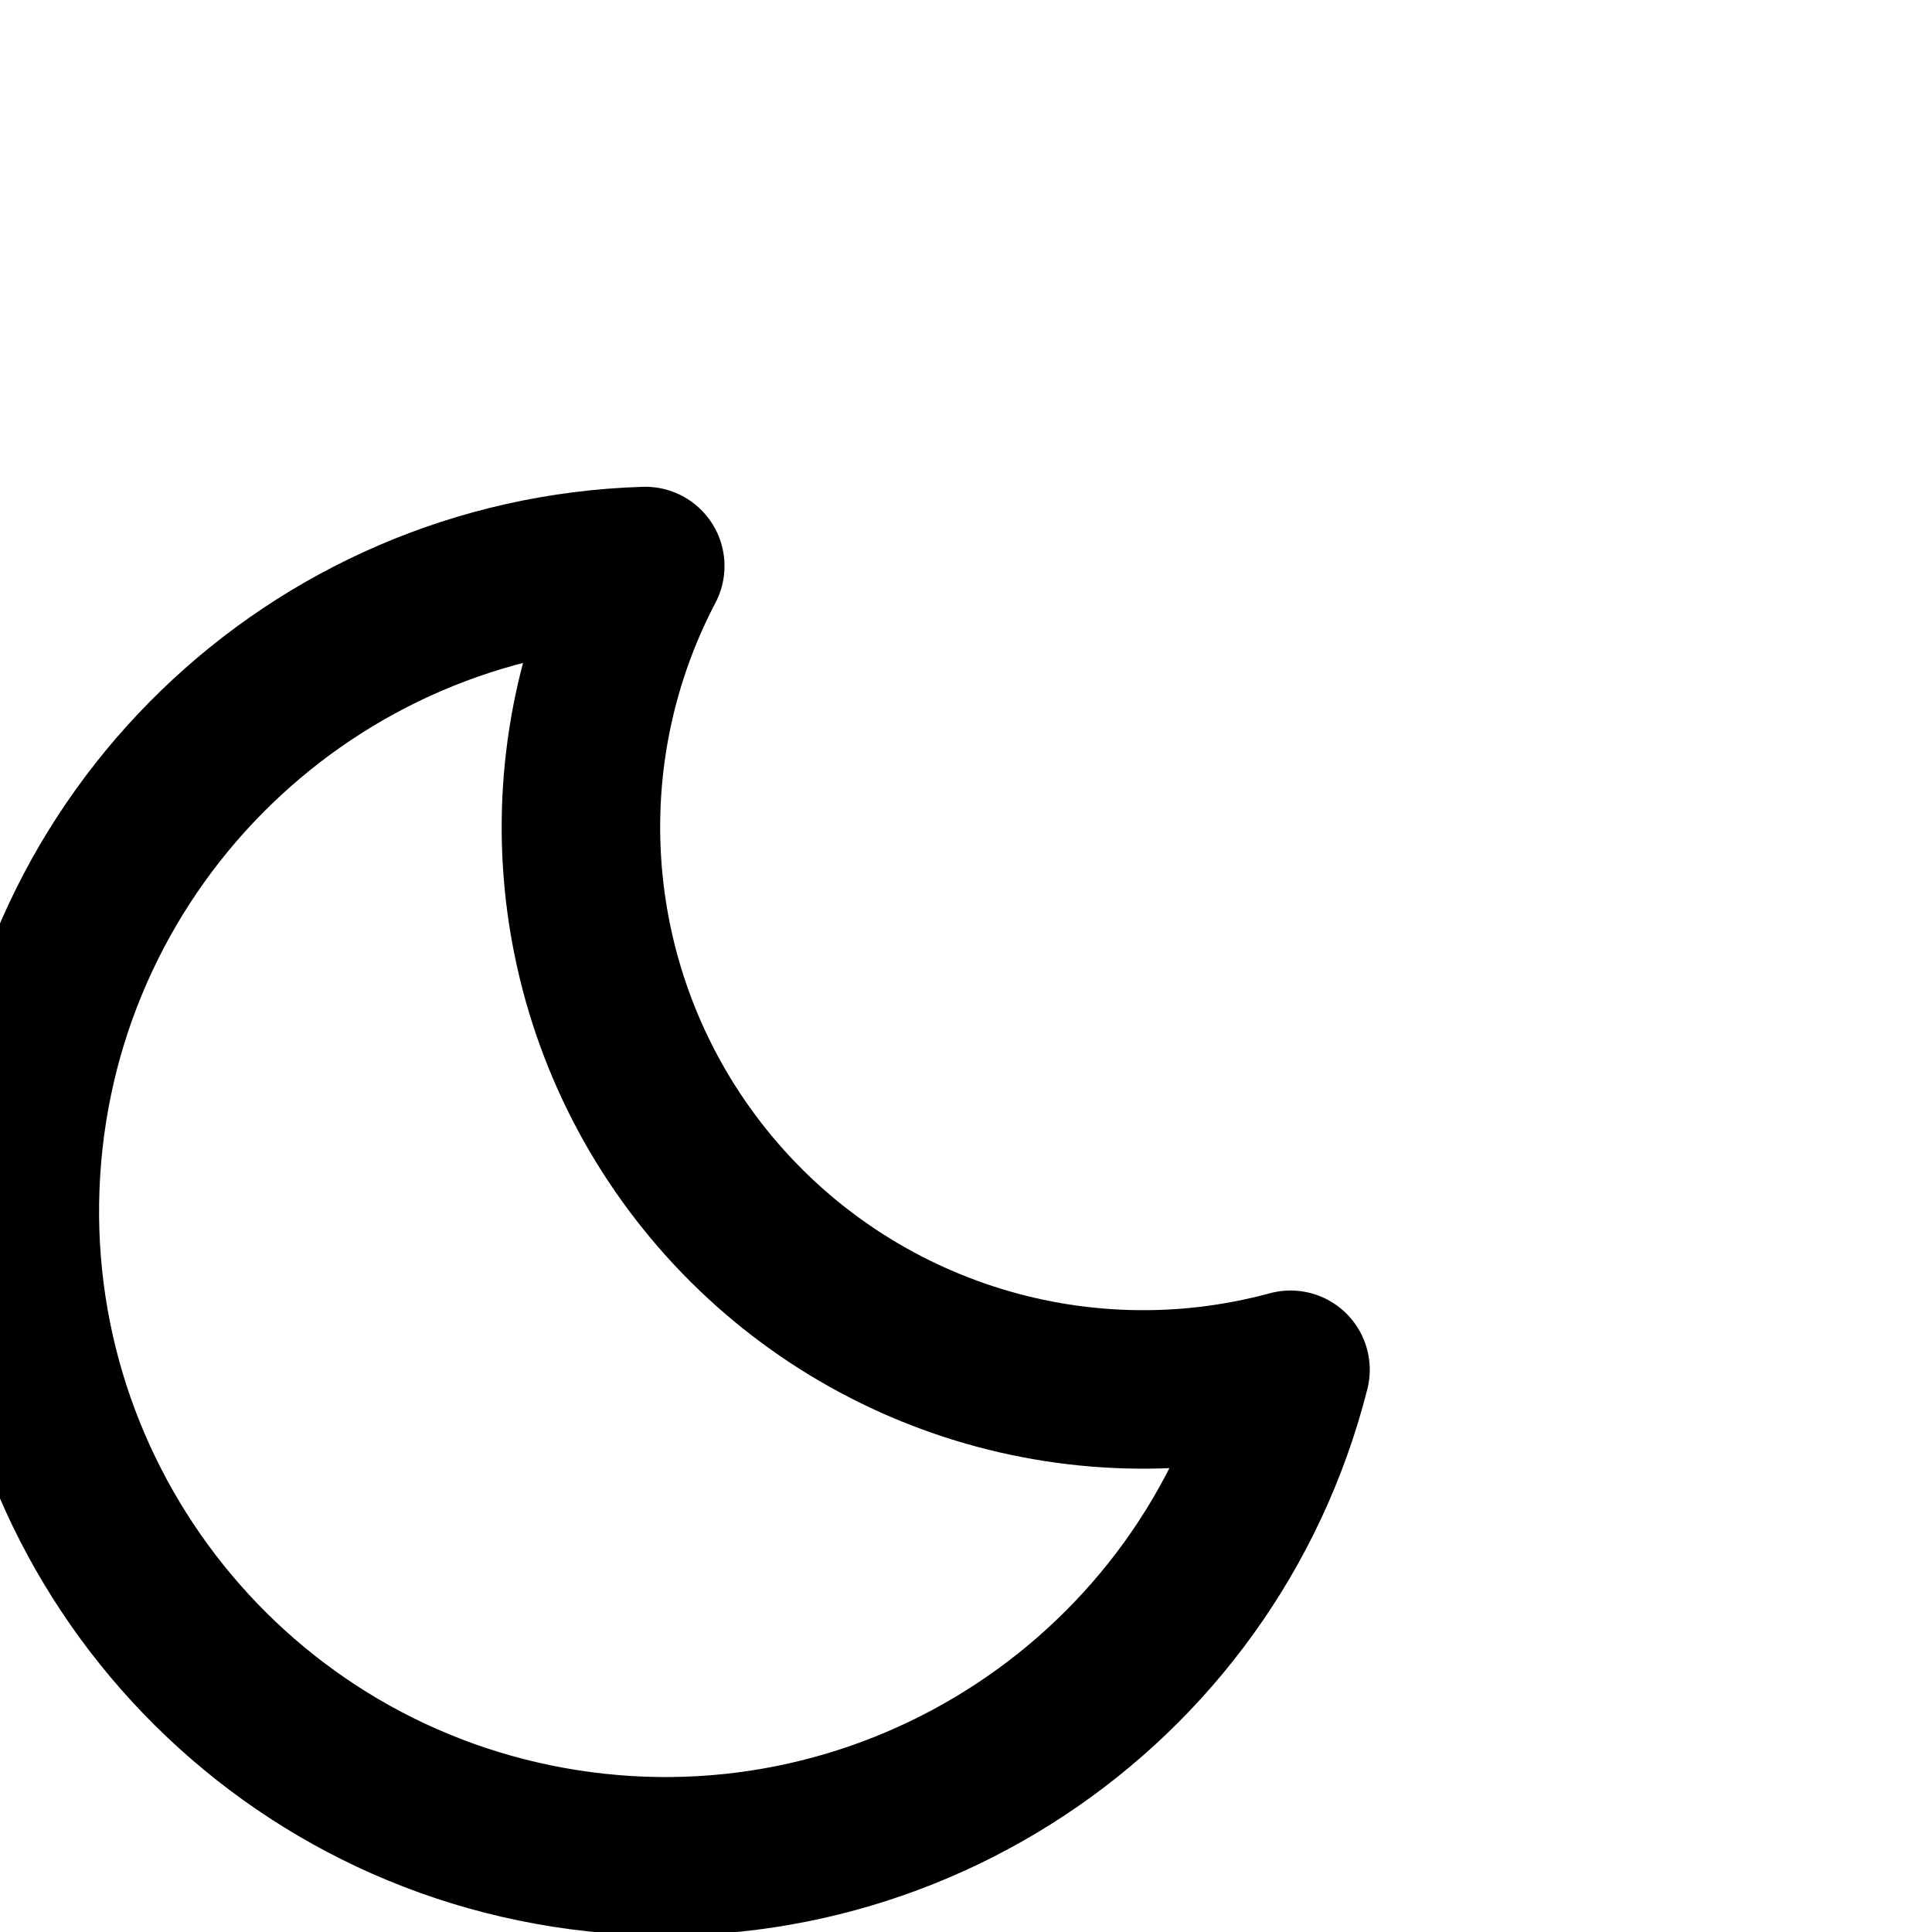
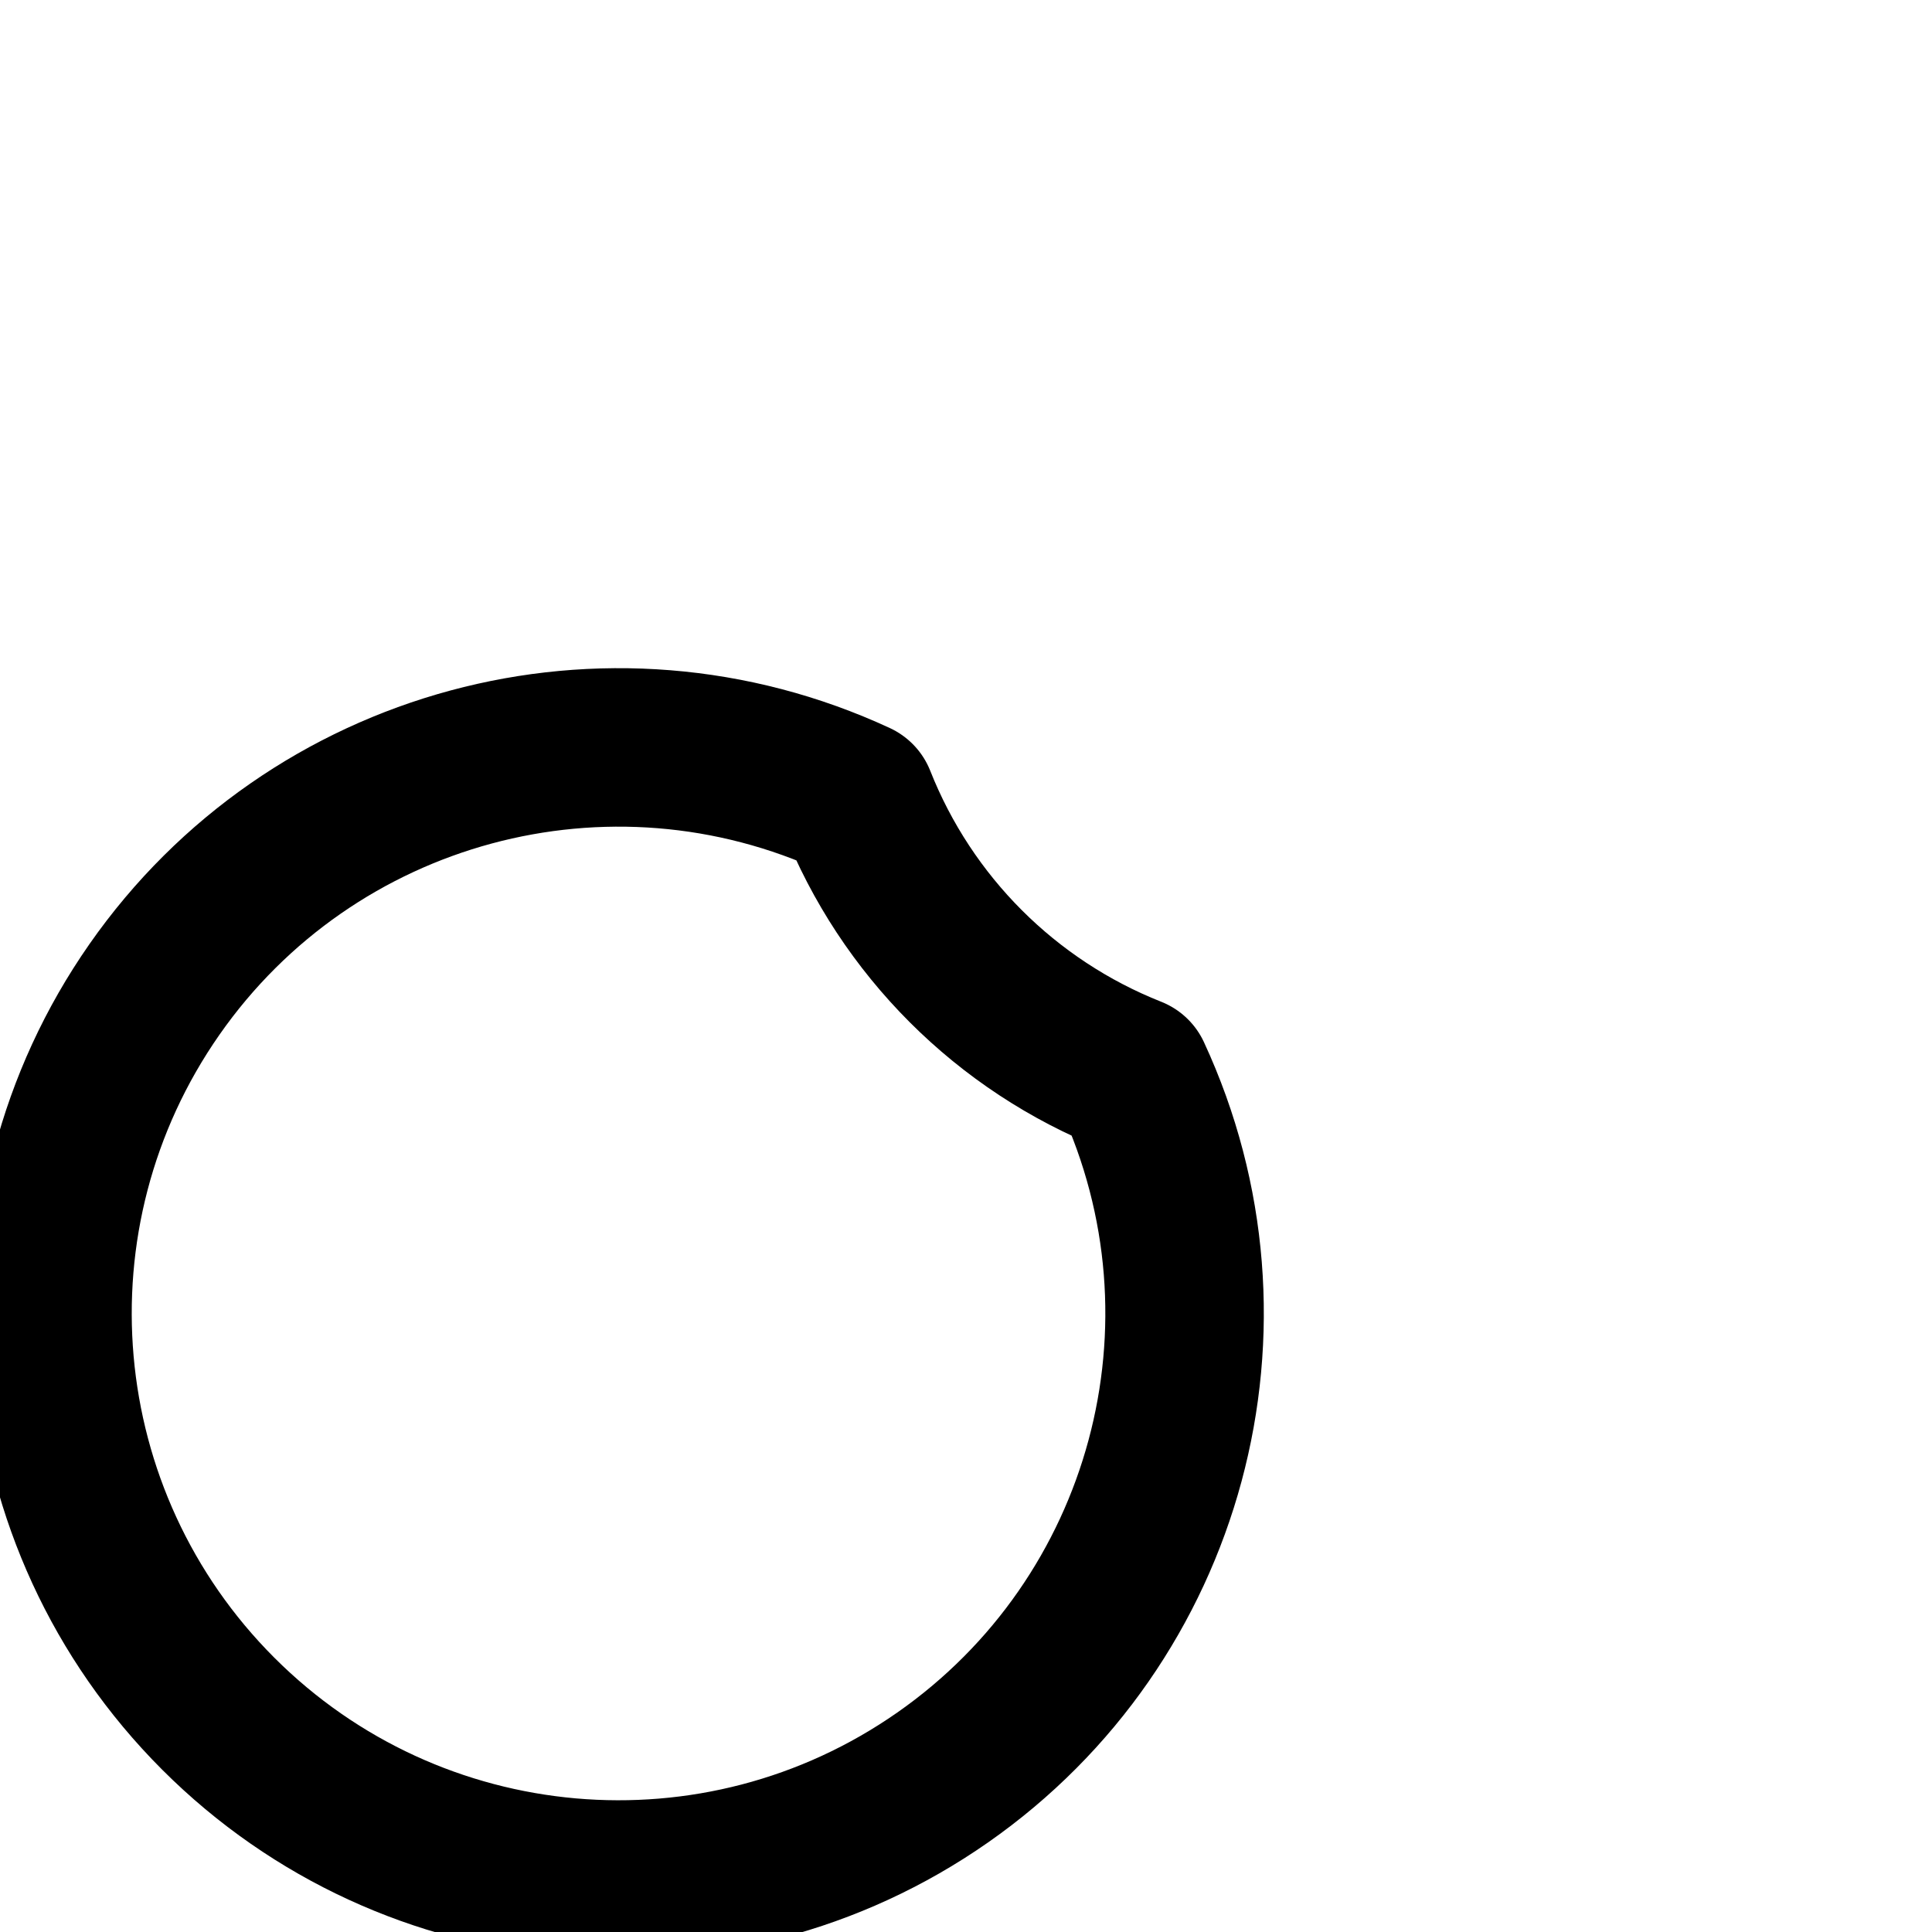
<svg xmlns="http://www.w3.org/2000/svg" viewBox="0 0 512 512">
-   <path d="M171 150 A171 171 0 1 0 342 363 A149 149 0 0 1 171 150 Z" fill="none" stroke="currentColor" stroke-width="42" stroke-linecap="round" stroke-linejoin="round" />
+   <path d="M227 212 A150 150 0 1 0 300 285 A130 130 0 0 1 227 212 Z" fill="none" stroke="currentColor" stroke-width="42" stroke-linecap="round" stroke-linejoin="round" />
</svg>
